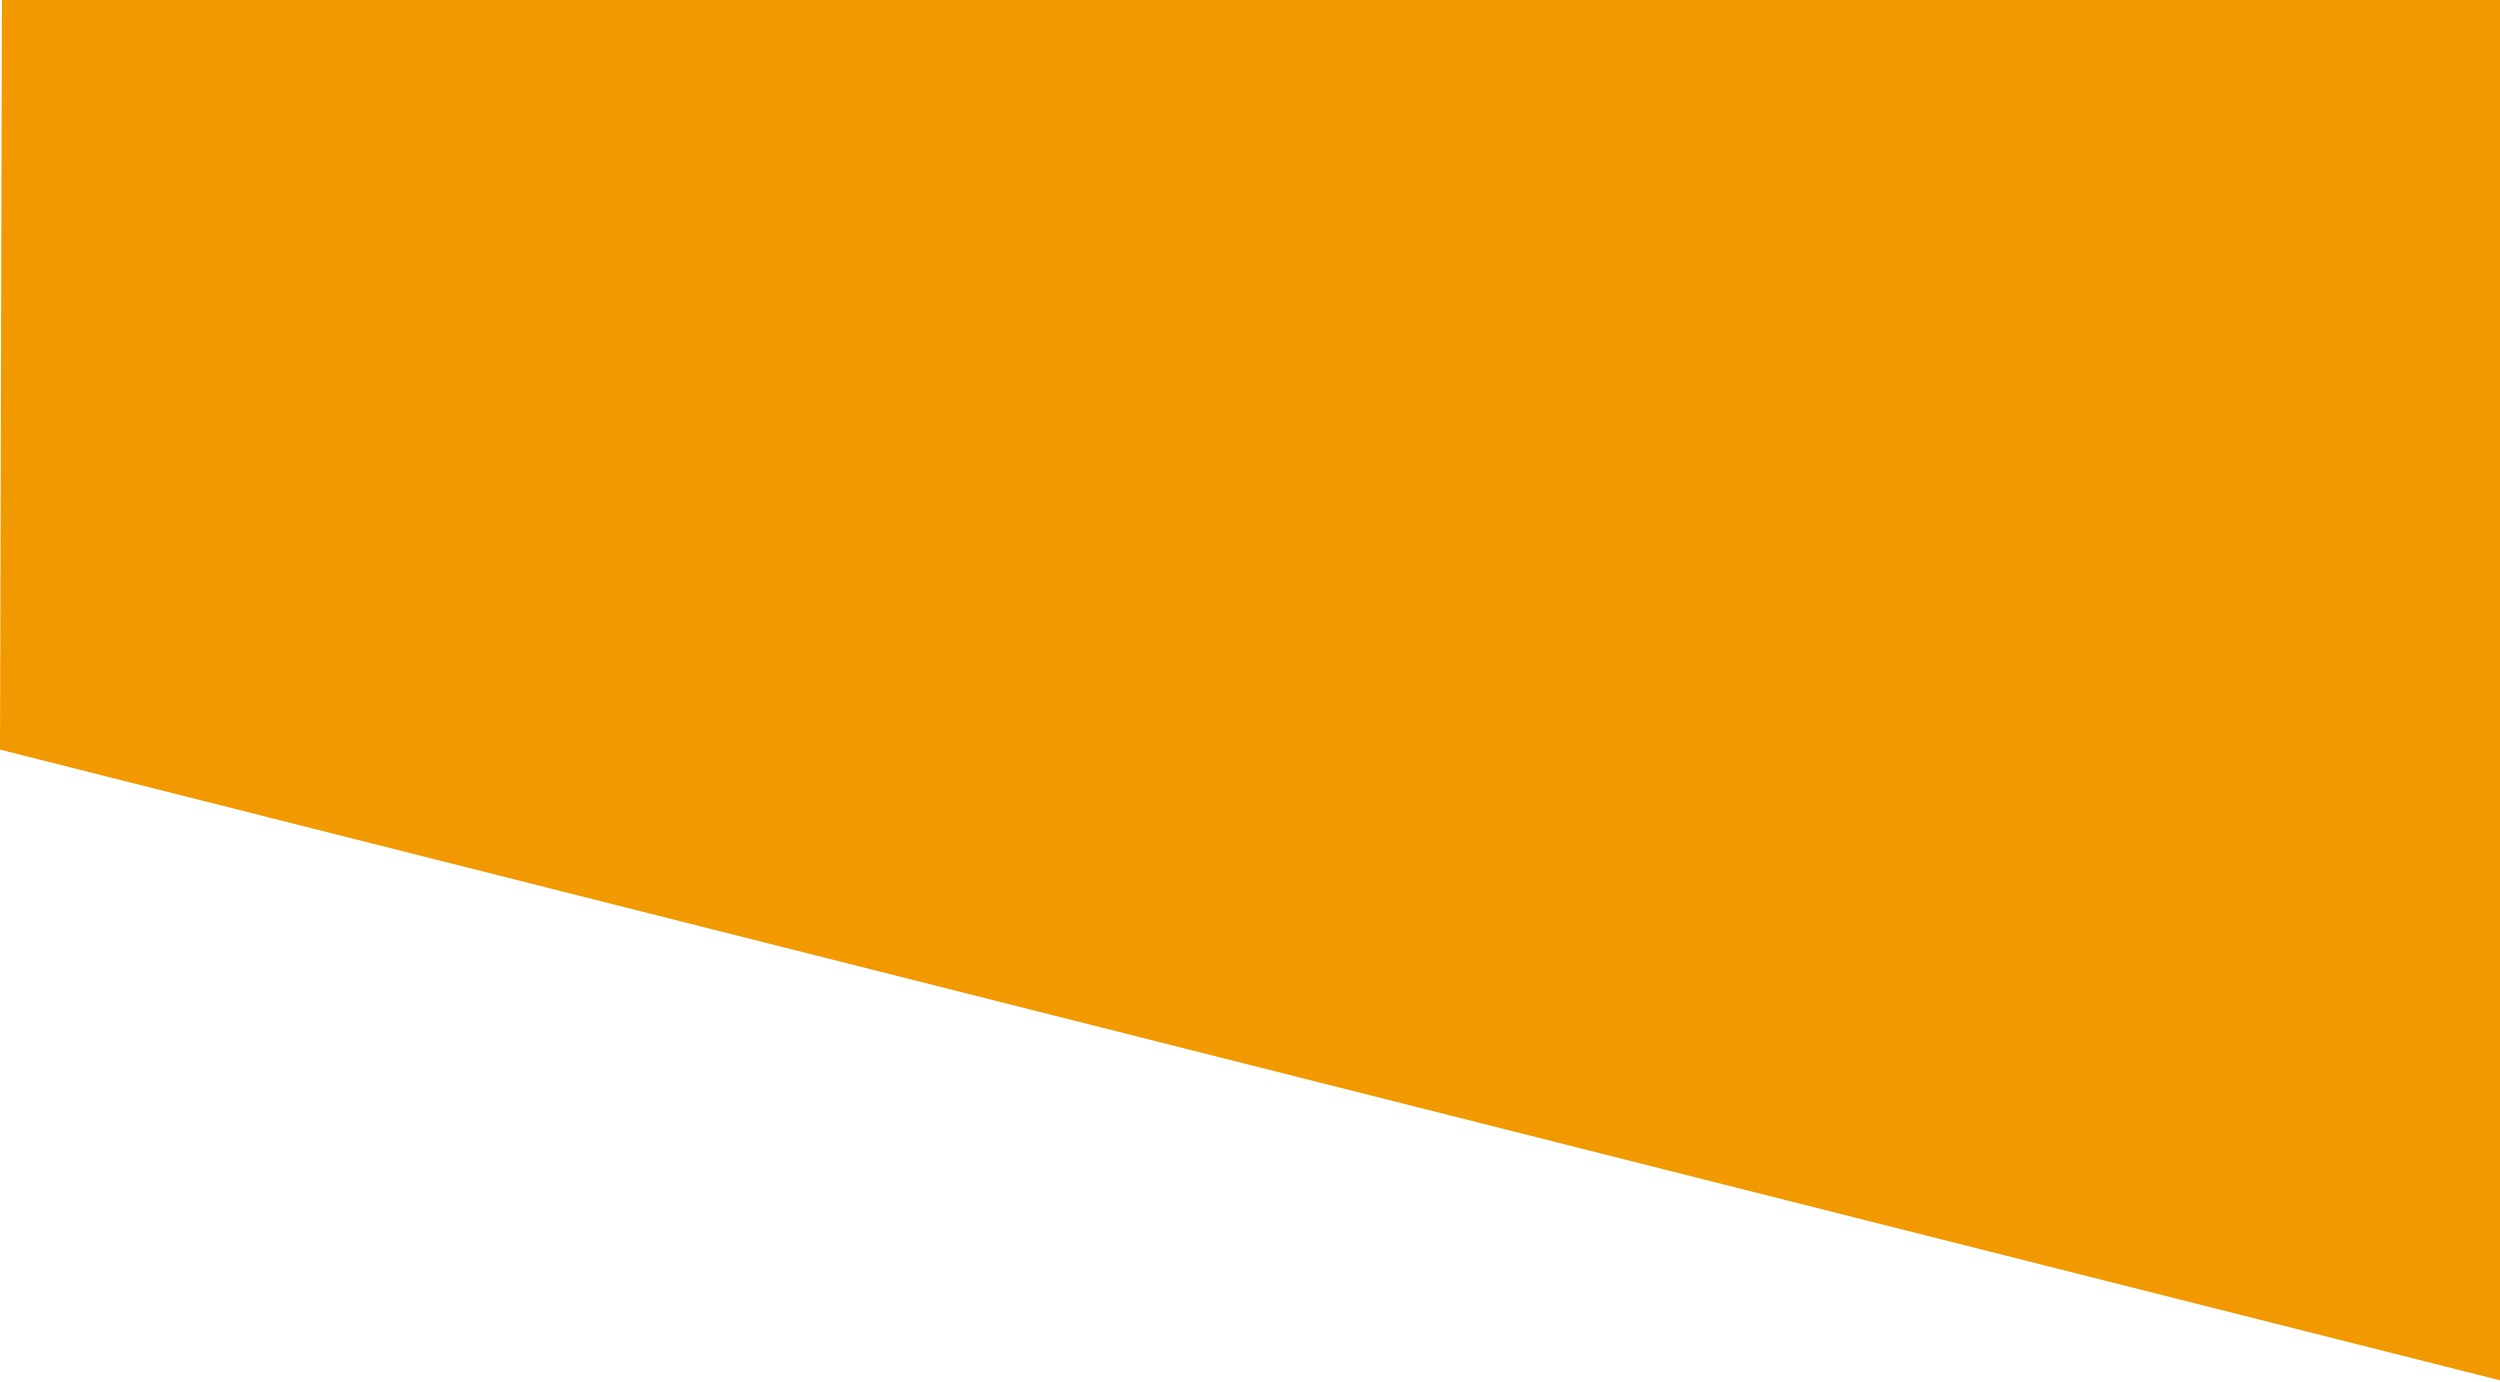
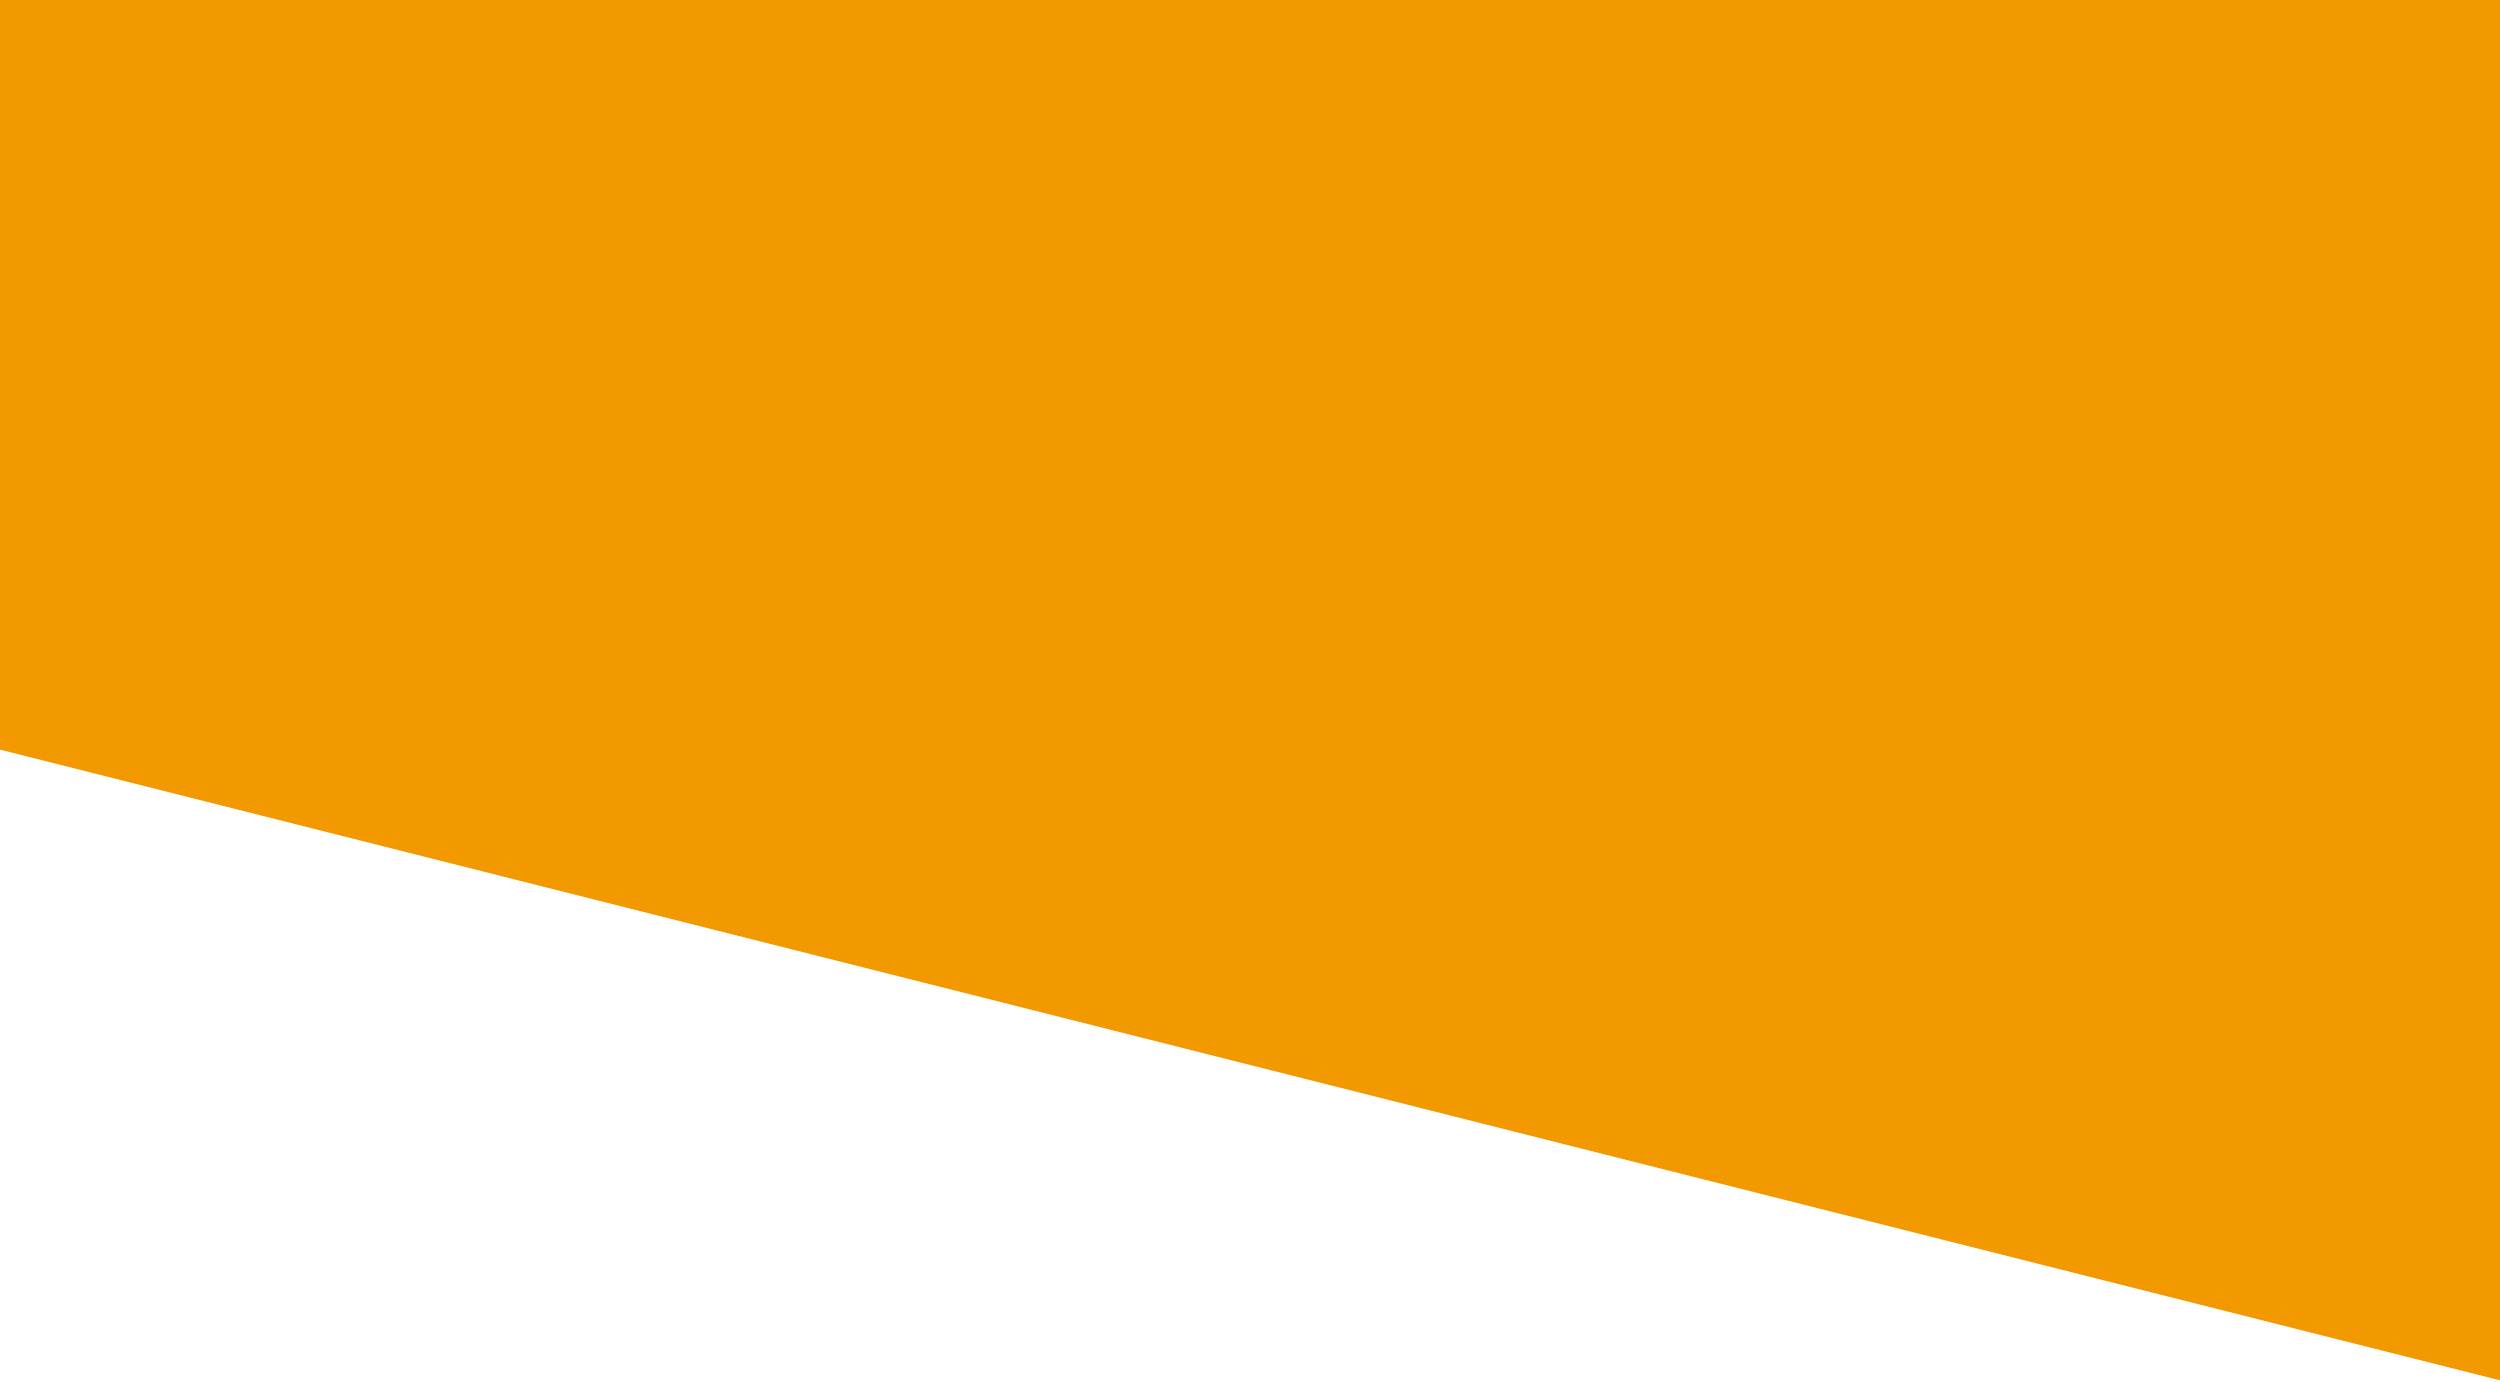
<svg xmlns="http://www.w3.org/2000/svg" width="1024px" height="566px" viewBox="0 0 1024 566" version="1.1">
  <defs />
  <g id="Welcome" stroke="none" stroke-width="1" fill="none" fill-rule="evenodd">
    <g id="Desktop" fill="#F39900">
-       <polygon id="Vector" points="0 307.048 1024 565.373 1024.96 -0.536 0.786 -0.536" />
+       <polygon id="Vector" points="0 307.048 1024 565.373 1024 -0.536 0 -0.536" />
    </g>
  </g>
</svg>
